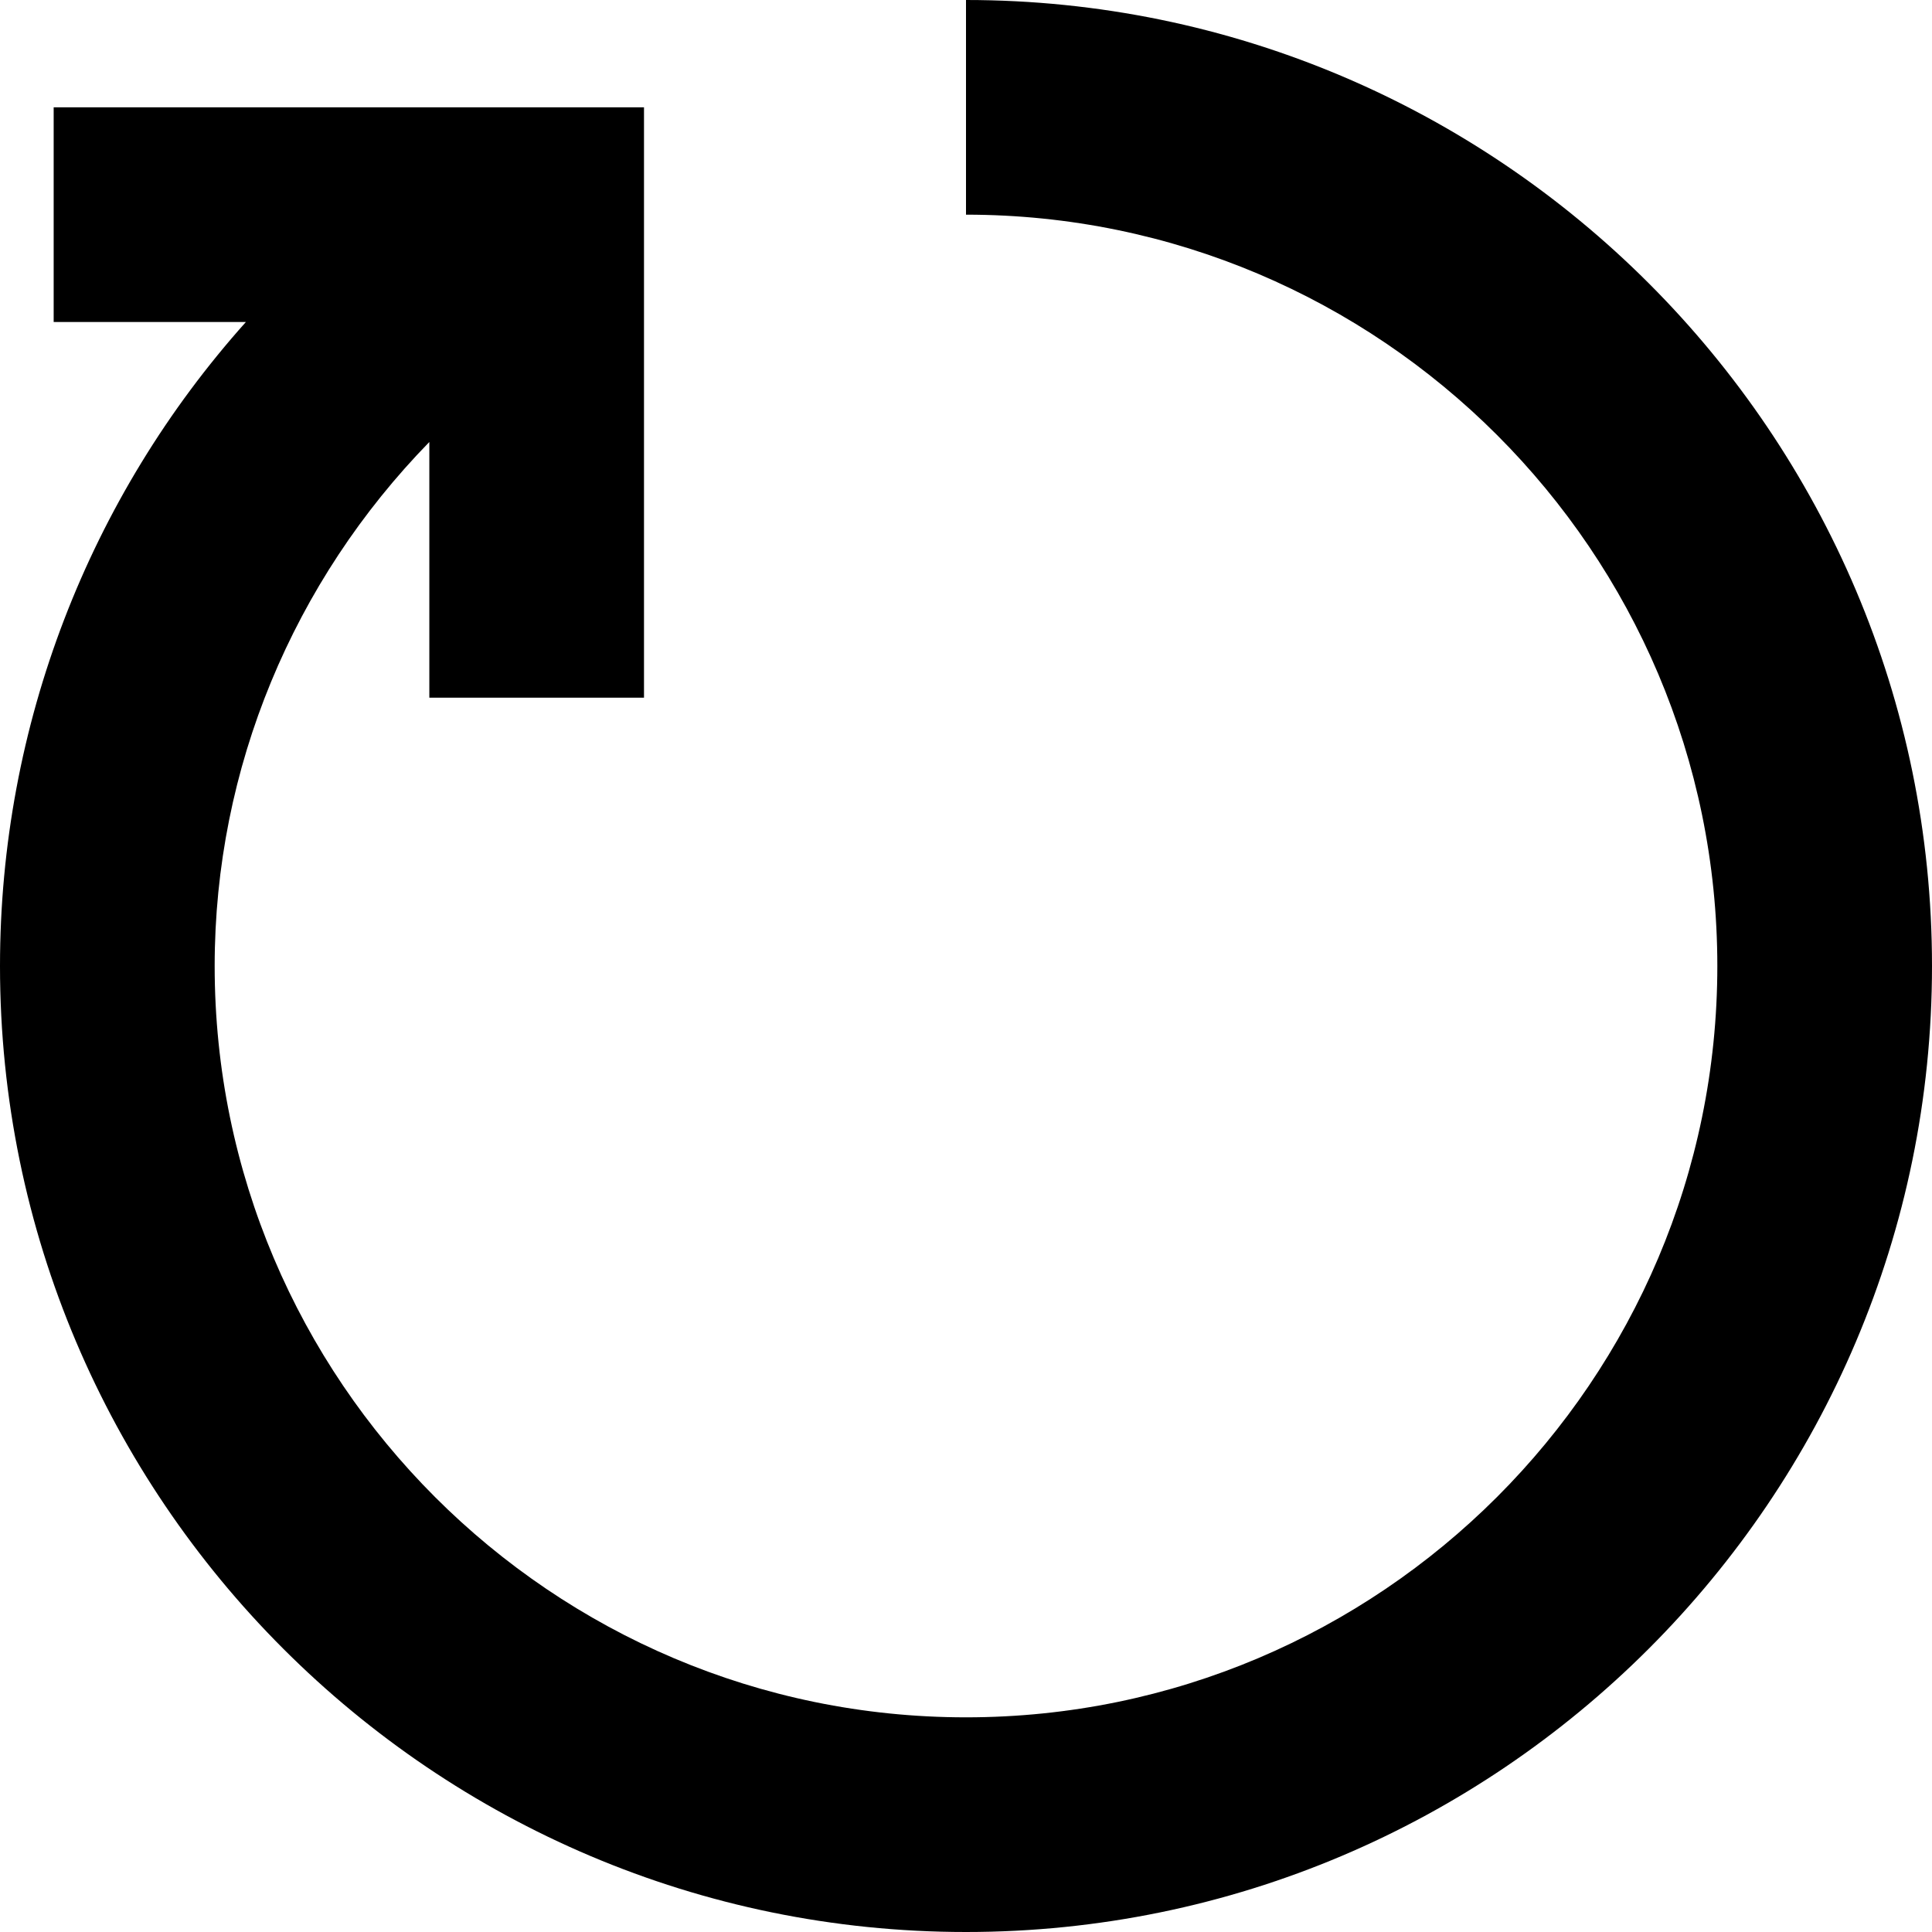
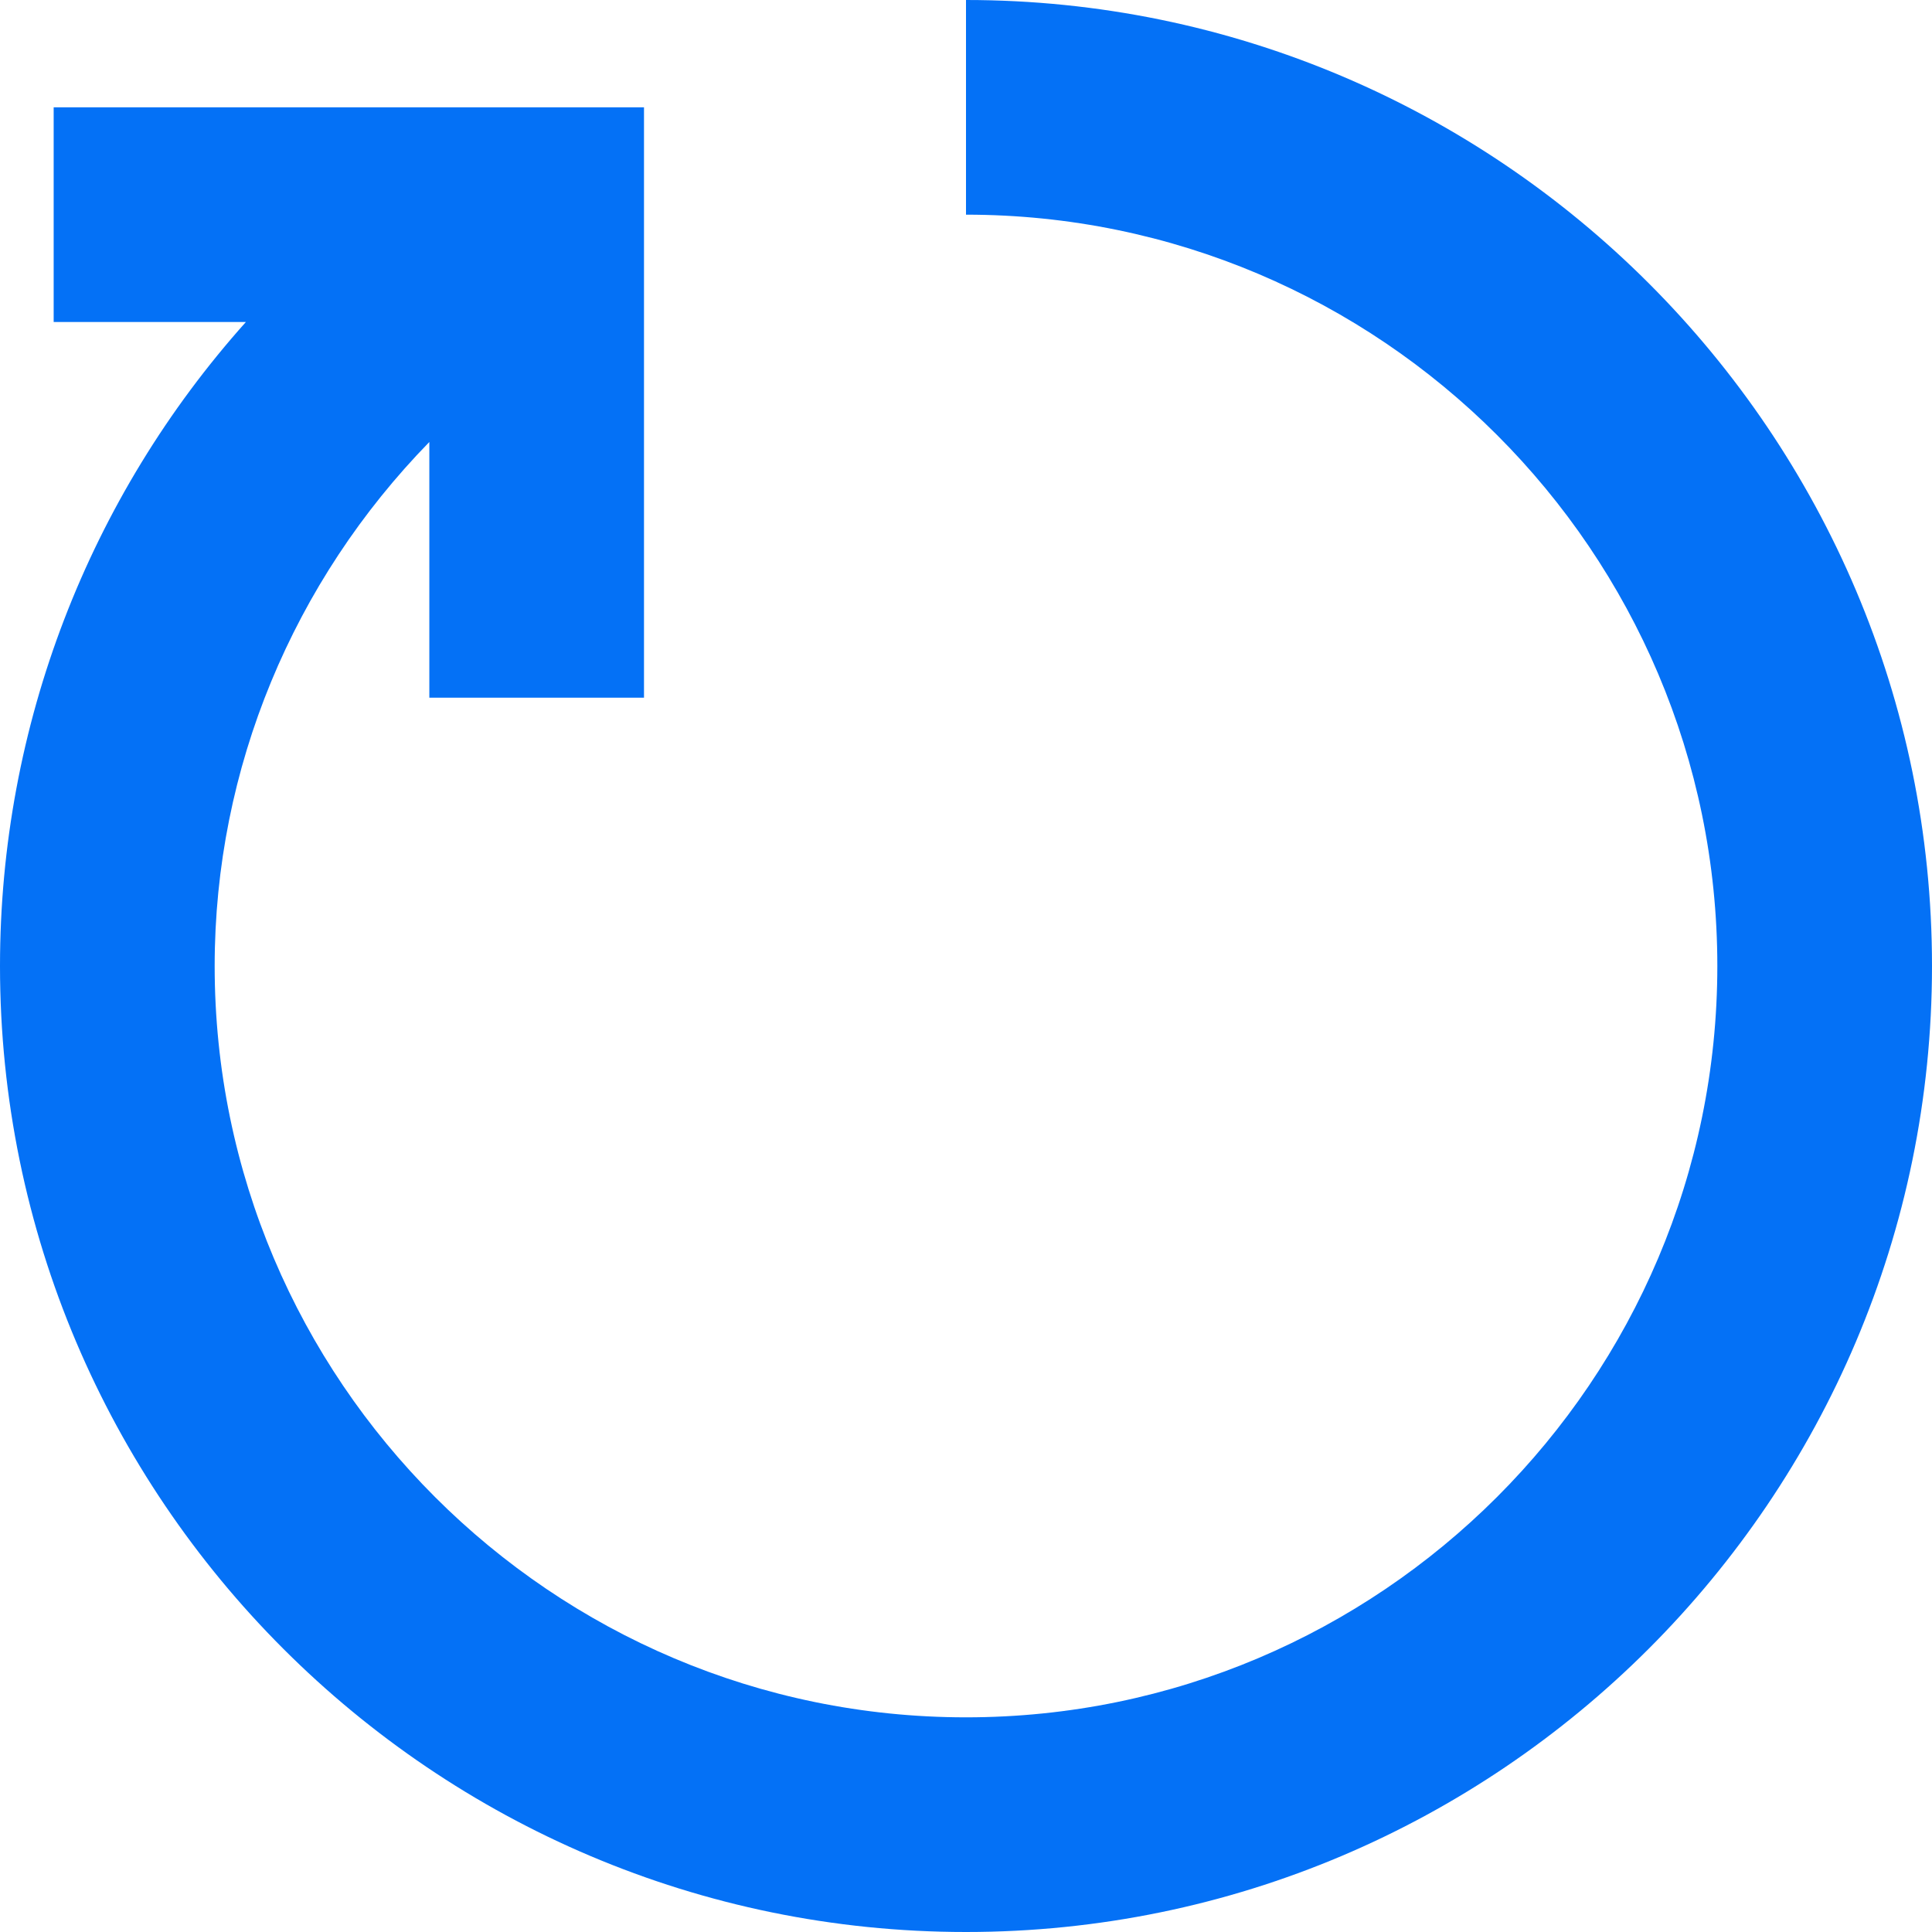
- <svg xmlns="http://www.w3.org/2000/svg" fill="accentColor1" width="800px" height="800px" viewBox="0 0 1920 1920">
+ <svg xmlns="http://www.w3.org/2000/svg" fill="#0471F6" width="800px" height="800px" viewBox="0 0 1920 1920">
  <path d="M960 0v213.333c411.627 0 746.667 334.934 746.667 746.667S1371.627 1706.667 960 1706.667 213.333 1371.733 213.333 960c0-197.013 78.4-382.507 213.334-520.747v254.08H640V106.667H53.333V320h191.04C88.64 494.08 0 720.96 0 960c0 529.28 430.613 960 960 960s960-430.72 960-960S1489.387 0 960 0" fill-rule="evenodd" />
</svg>
